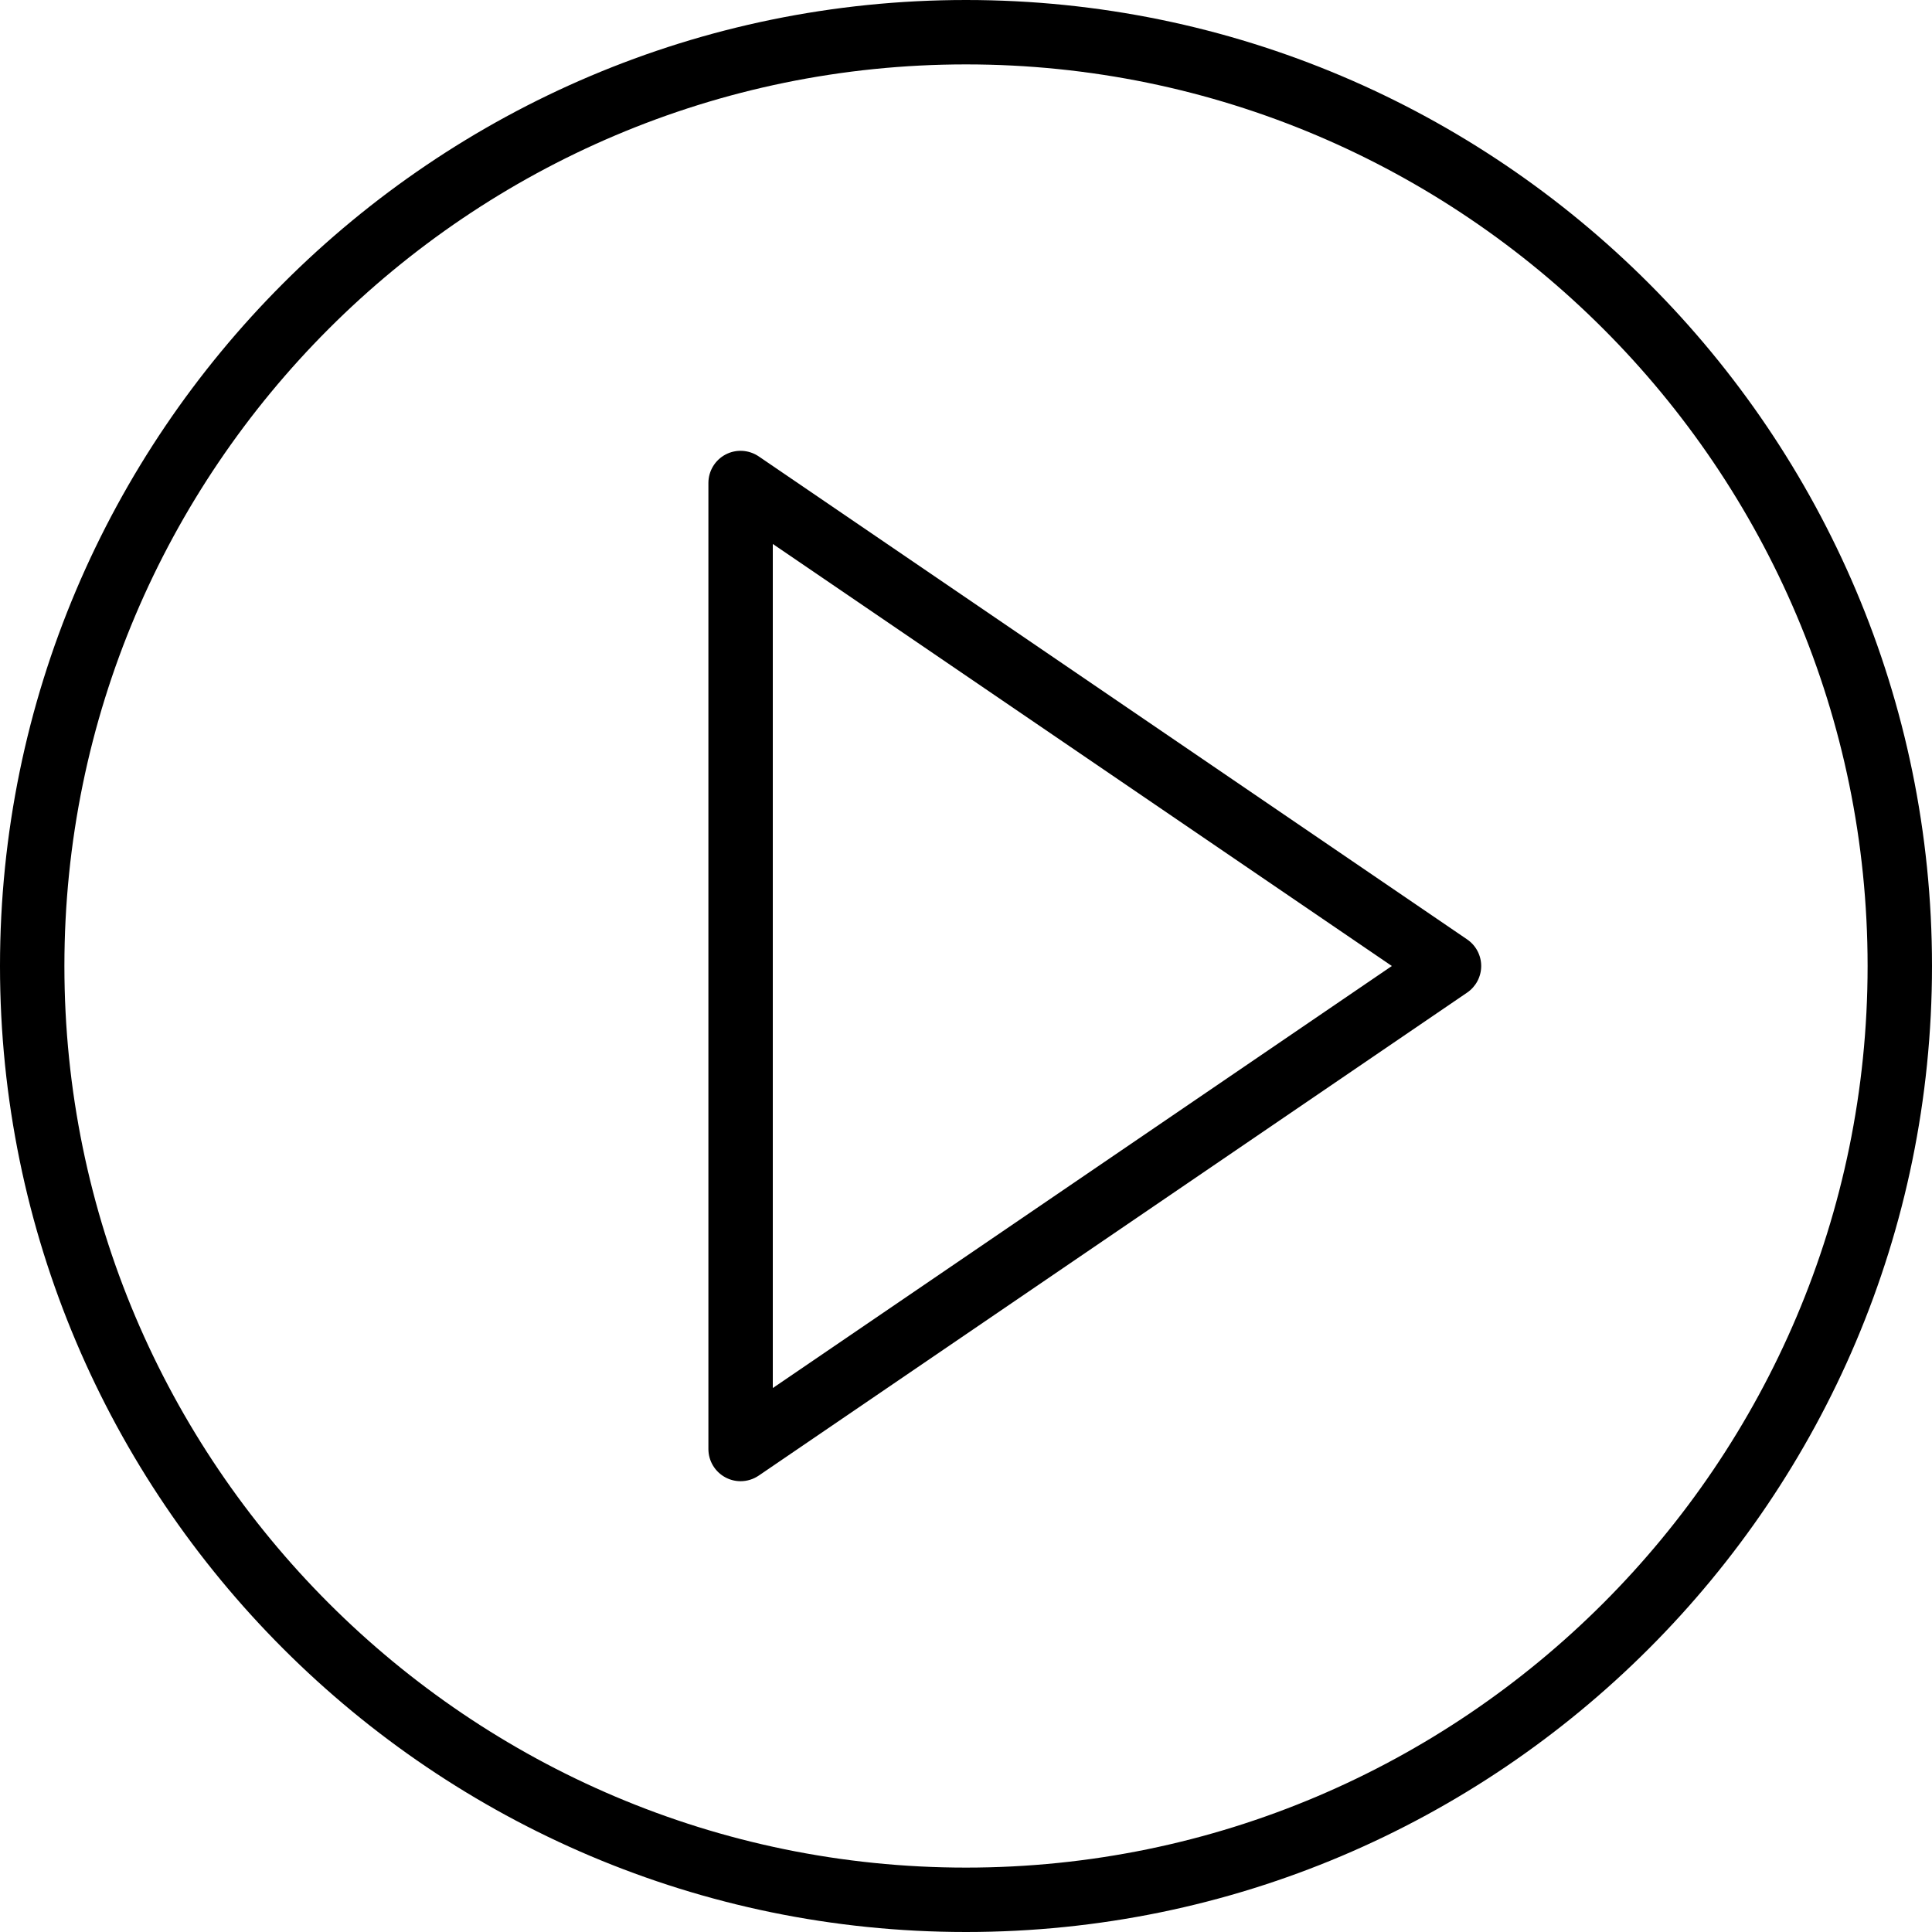
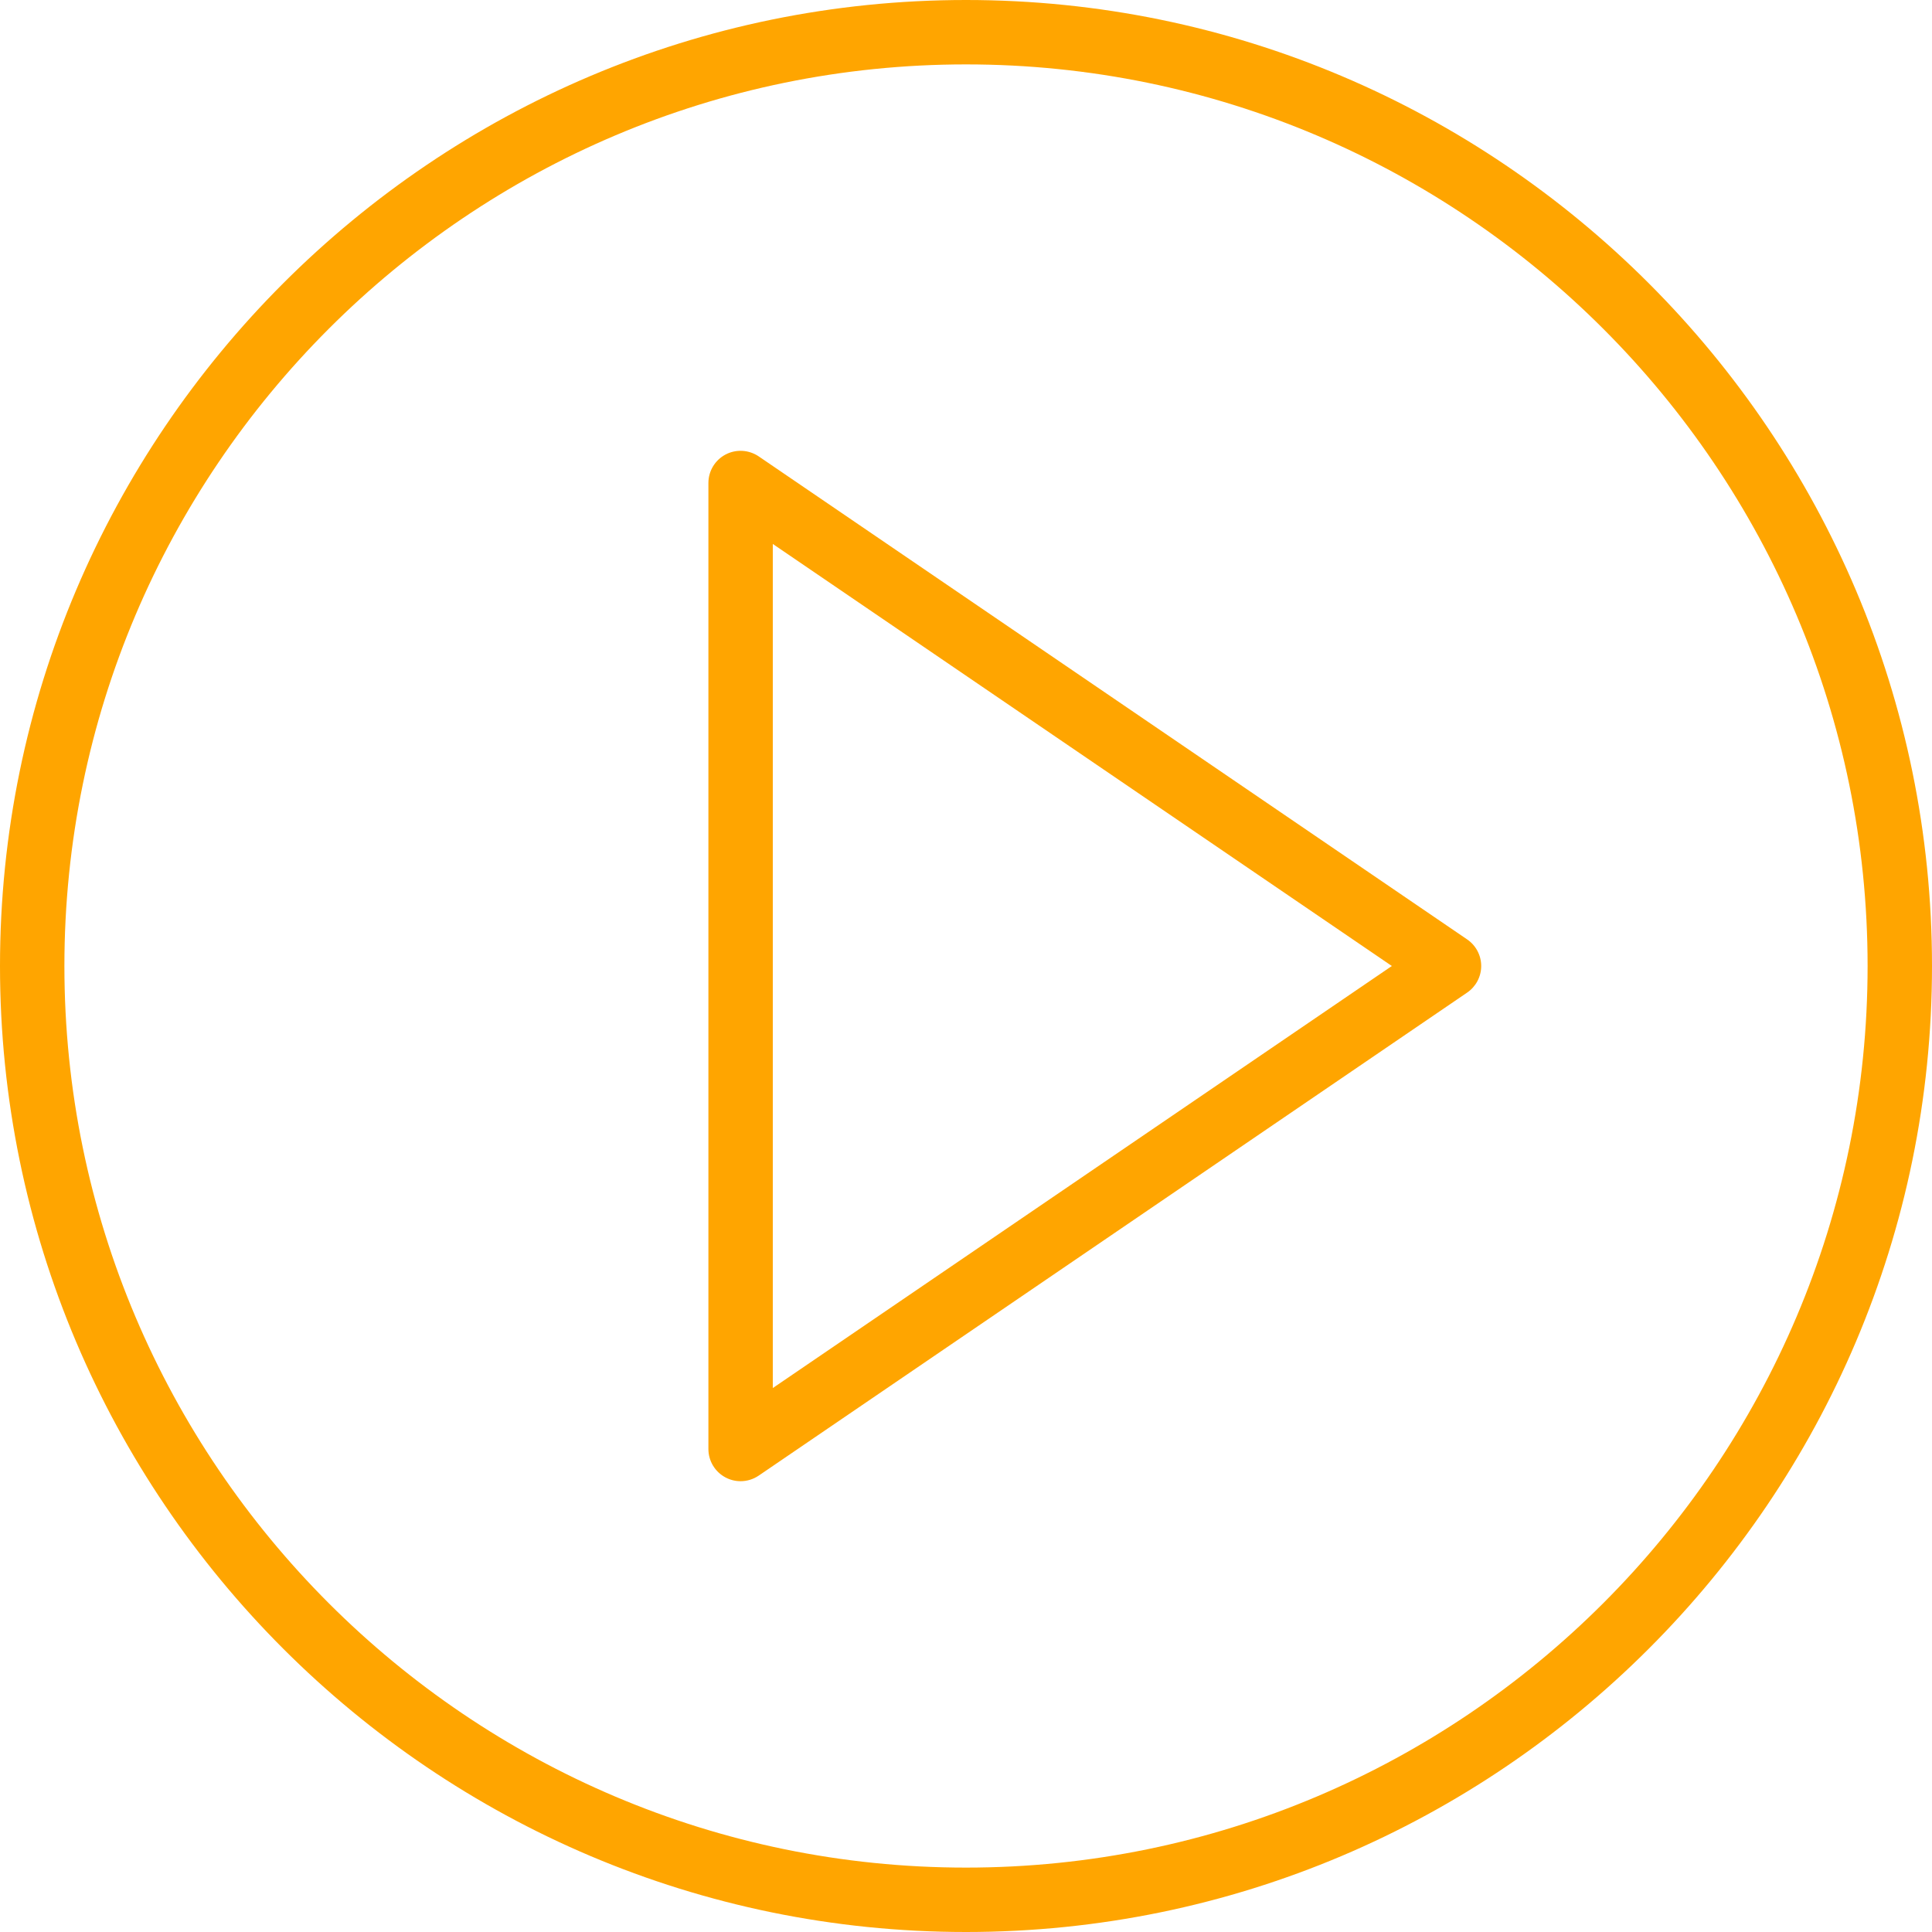
<svg xmlns="http://www.w3.org/2000/svg" version="1.1" id="Capa_1" x="0px" y="0px" viewBox="0 0 60 60" style="enable-background:new 0 0 60 60;" xml:space="preserve">
  <g>
-     <path d="M45.563,29.174l-22-15c-0.307-0.208-0.703-0.231-1.031-0.058C22.205,14.289,22,14.629,22,15v30   c0,0.371,0.205,0.711,0.533,0.884C22.679,45.962,22.84,46,23,46c0.197,0,0.394-0.059,0.563-0.174l22-15   C45.836,30.64,46,30.331,46,30S45.836,29.36,45.563,29.174z M24,43.107V16.893L43.225,30L24,43.107z" />
-     <path d="M30,0C13.458,0,0,13.458,0,30s13.458,30,30,30s30-13.458,30-30S46.542,0,30,0z M30,58C14.561,58,2,45.439,2,30   S14.561,2,30,2s28,12.561,28,28S45.439,58,30,58z" />
+     <path fill="orange" d="M45.563,29.174l-22-15c-0.307-0.208-0.703-0.231-1.031-0.058C22.205,14.289,22,14.629,22,15v30   c0,0.371,0.205,0.711,0.533,0.884C22.679,45.962,22.84,46,23,46c0.197,0,0.394-0.059,0.563-0.174l22-15   C45.836,30.64,46,30.331,46,30S45.836,29.36,45.563,29.174z M24,43.107V16.893L43.225,30L24,43.107z" />
+     <path fill="orange" d="M30,0C13.458,0,0,13.458,0,30s13.458,30,30,30s30-13.458,30-30S46.542,0,30,0z M30,58C14.561,58,2,45.439,2,30   S14.561,2,30,2s28,12.561,28,28S45.439,58,30,58z" />
  </g>
-   <g>
- </g>
-   <g>
- </g>
-   <g>
- </g>
-   <g>
- </g>
-   <g>
- </g>
-   <g>
- </g>
-   <g>
- </g>
-   <g>
- </g>
-   <g>
- </g>
-   <g>
- </g>
-   <g>
- </g>
-   <g>
- </g>
-   <g>
- </g>
-   <g>
- </g>
-   <g>
- </g>
</svg>
